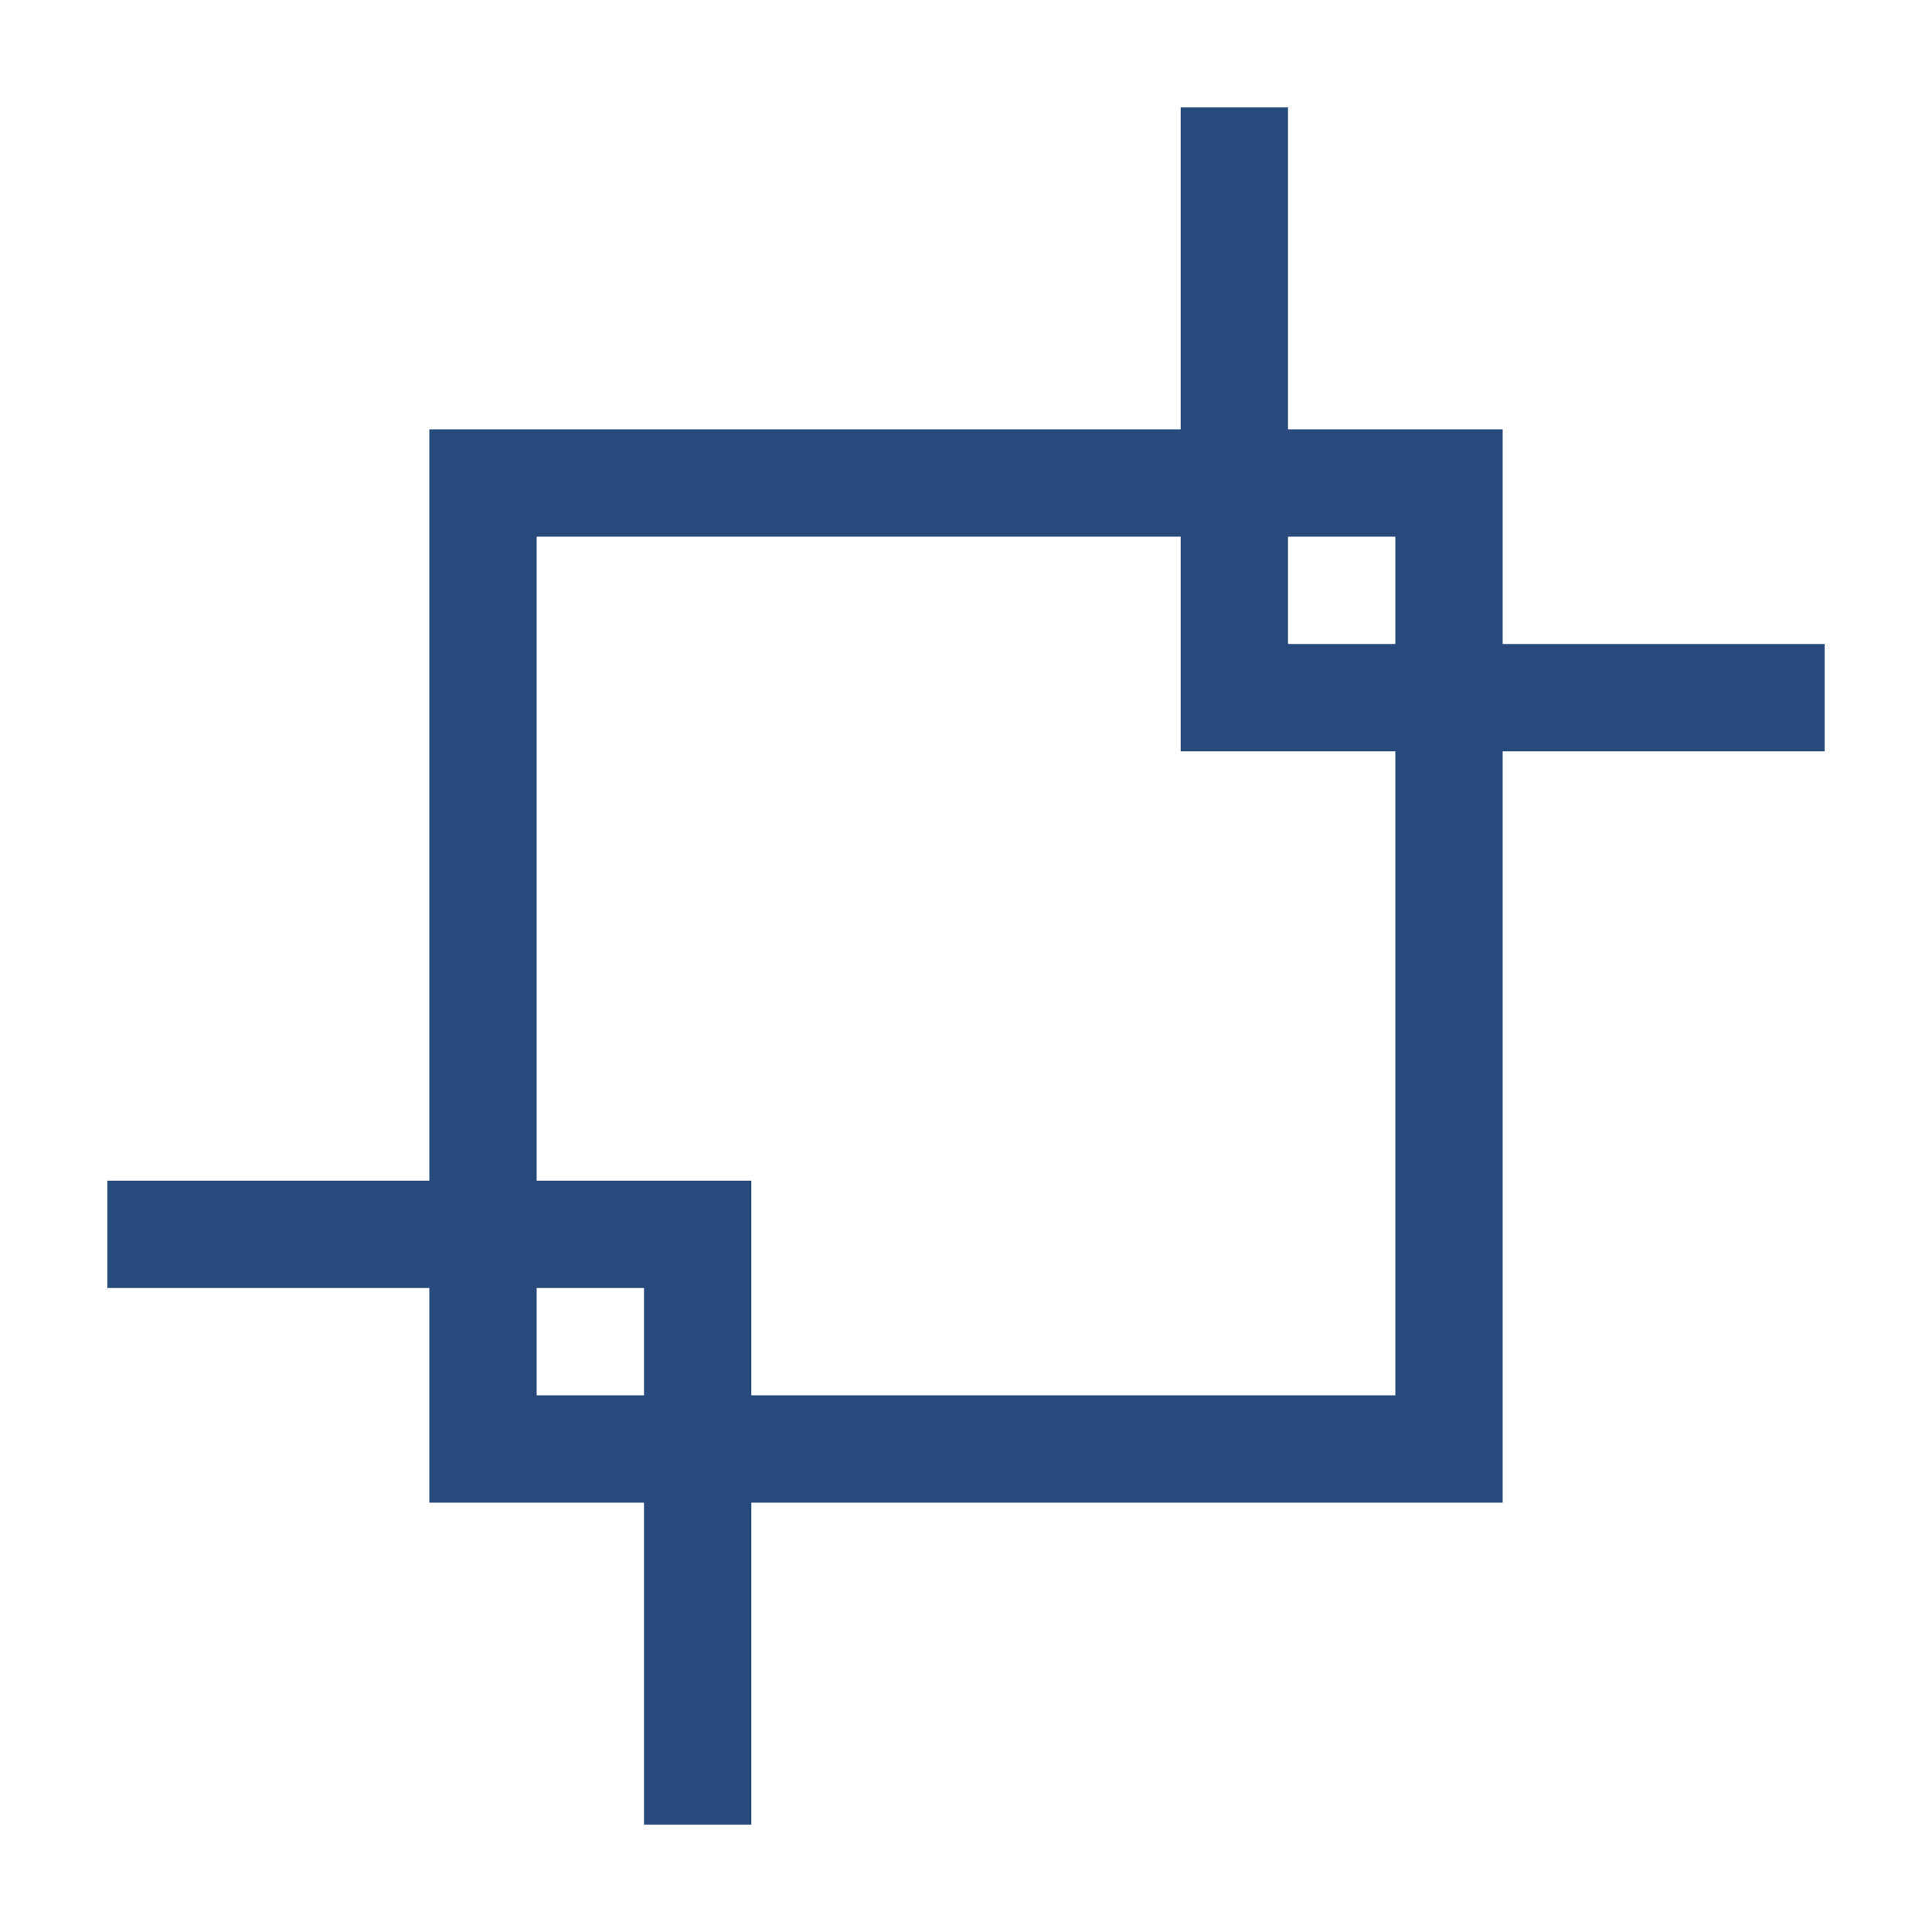
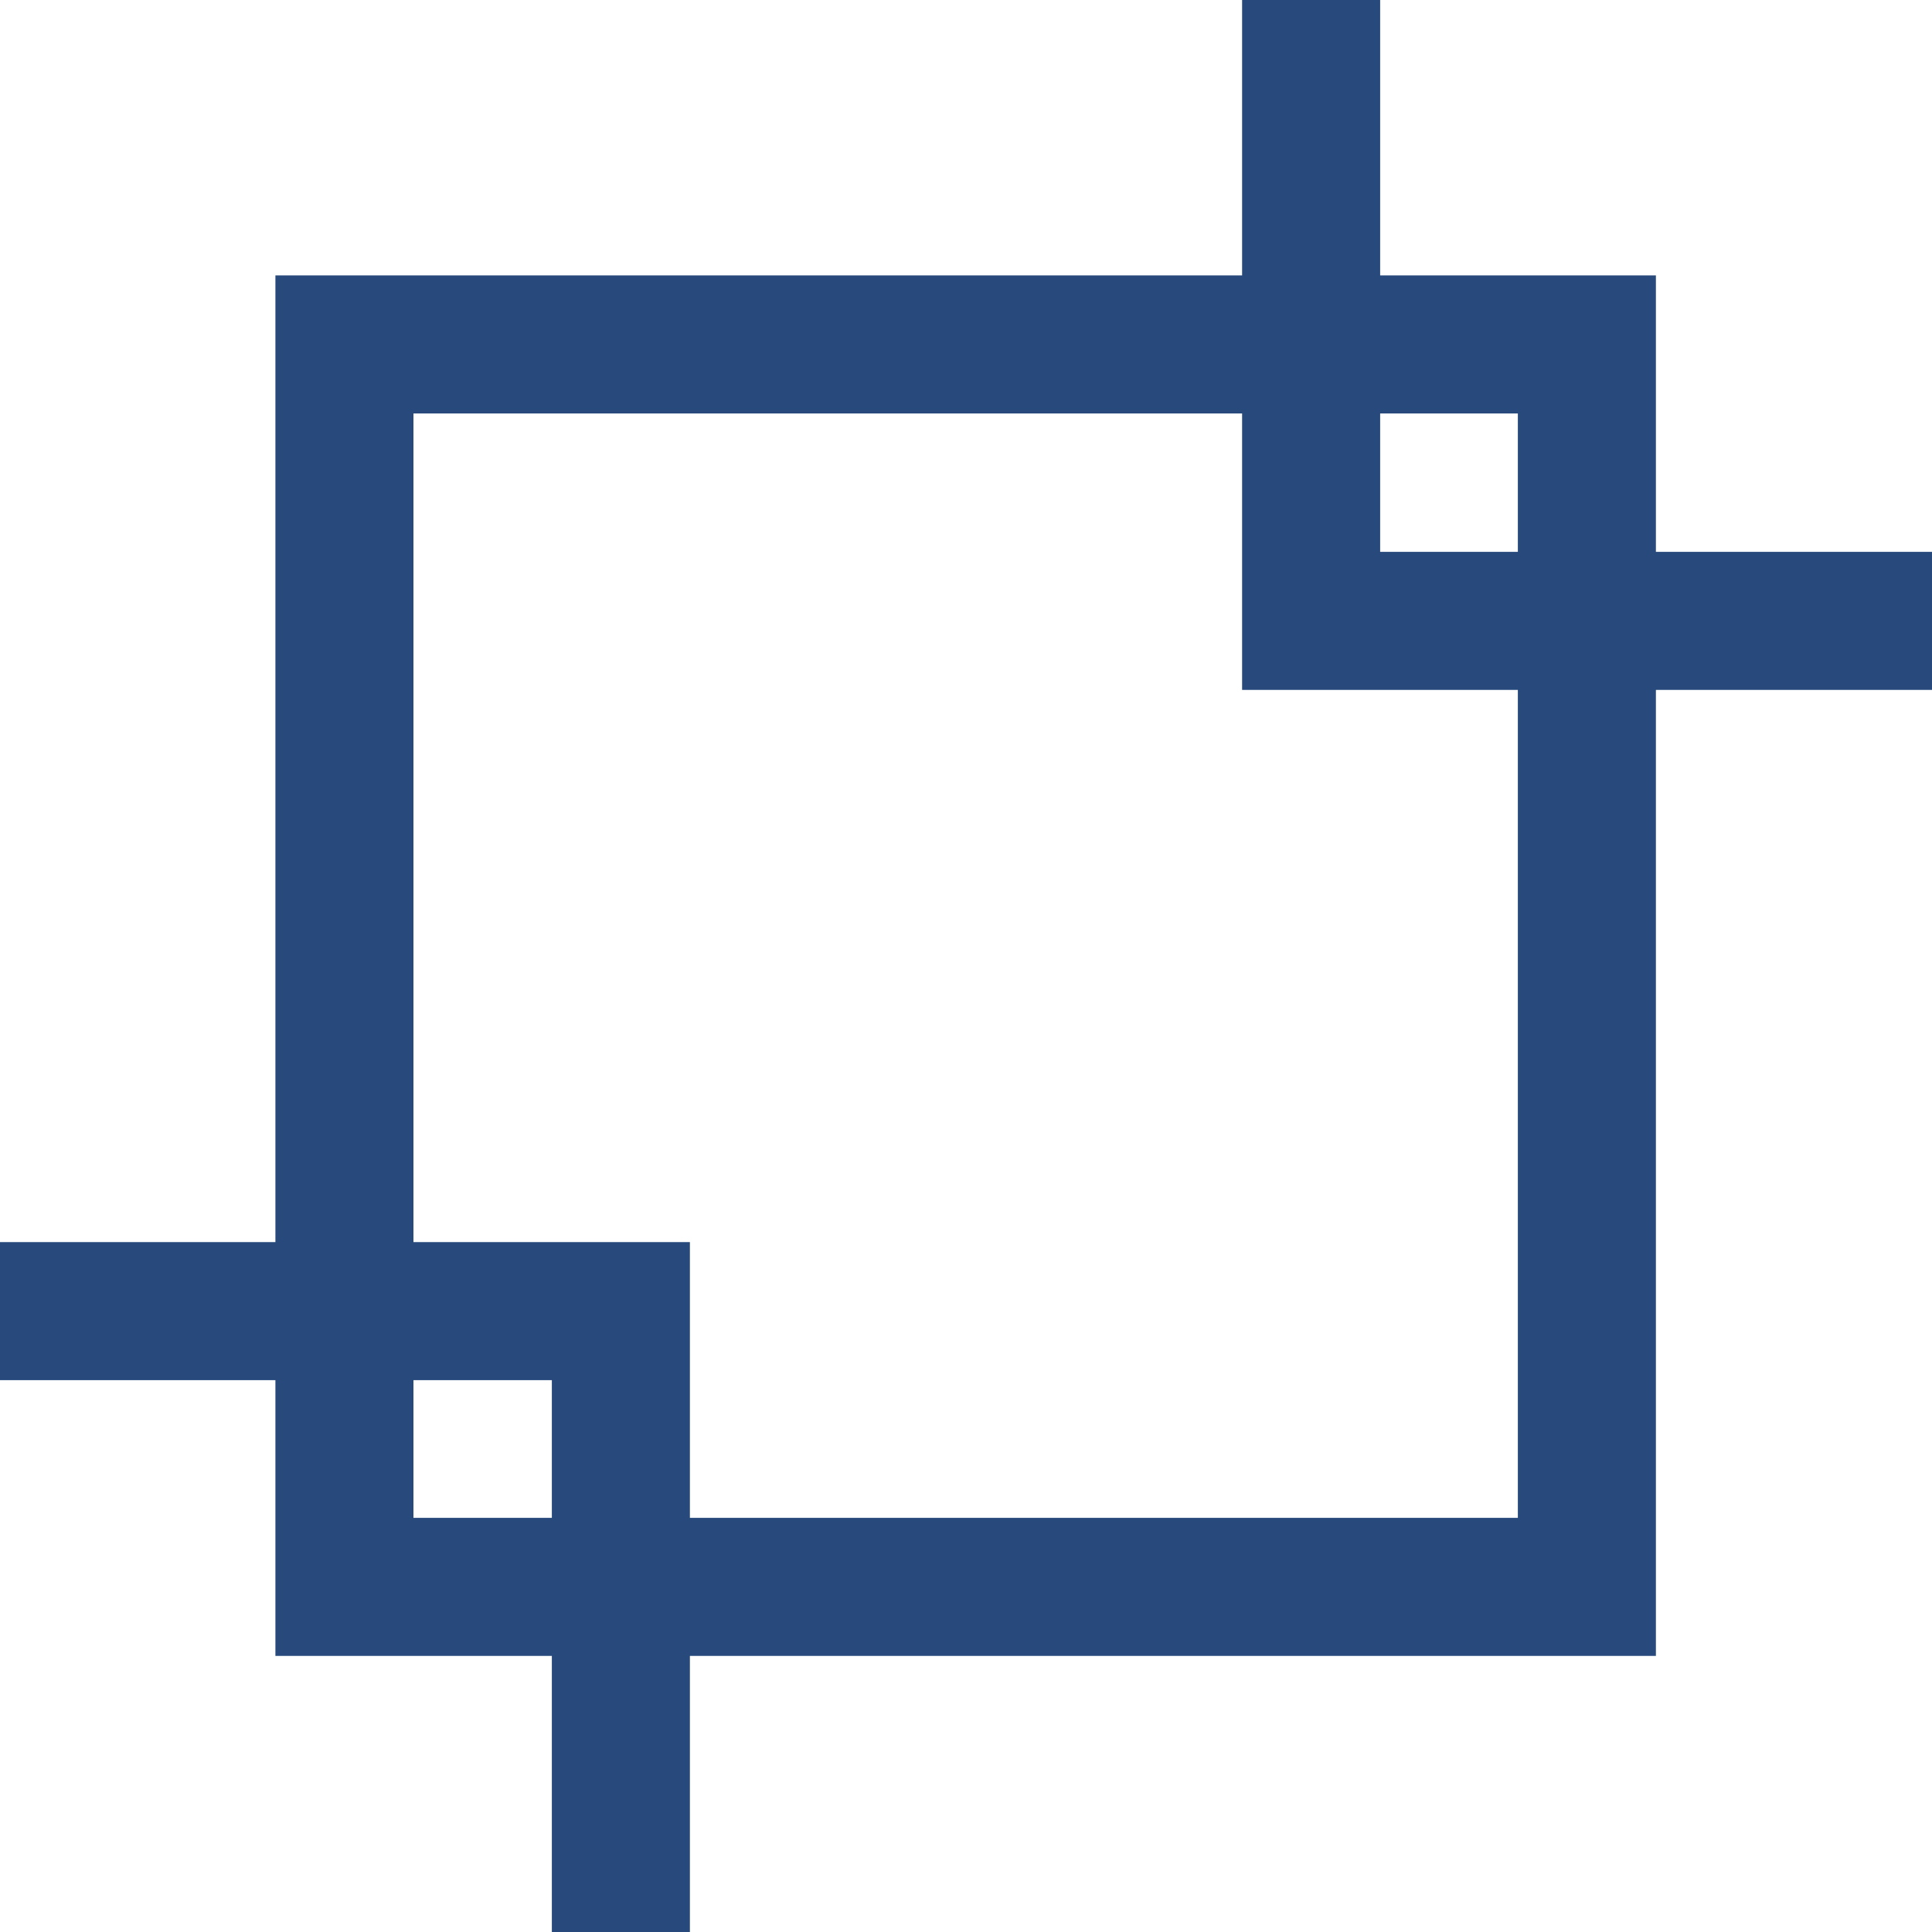
- <svg xmlns="http://www.w3.org/2000/svg" width="16" height="16" id="icons" viewBox="0 0 54 54" fill="#28497c">
-   <g id="zoom-out2">
-     <path d="M51,18H42V12H36V3H33v9H12V33H3v3h9v6h6v9h3V42H42V21h9ZM39,15v3H36V15ZM15,39V36h3v3Zm24,0H21V33H15V15H33v6h6Z" />
+ <svg xmlns="http://www.w3.org/2000/svg" id="b" viewBox="0 0 55.98 55.98">
+   <defs>
+     <style>.e{fill:#28497c;}</style>
+   </defs>
+   <g id="c">
+     <g id="d">
+       <path class="e" d="M55.98,15.99h-8V7.98h-7.99V0h-4V7.98H7.98v28.01H0v4H7.98v7.99H15.99v8h4v-8h27.99V19.99h8v-4Zm-12-4.01v4.01h-3.99v-4.01h3.99ZM11.98,43.98v-3.99h4.01v3.99h-4.01Zm32,0H19.99v-7.99H11.98V11.98h24.01v8.01h7.99v23.99Z" />
+     </g>
  </g>
</svg>
